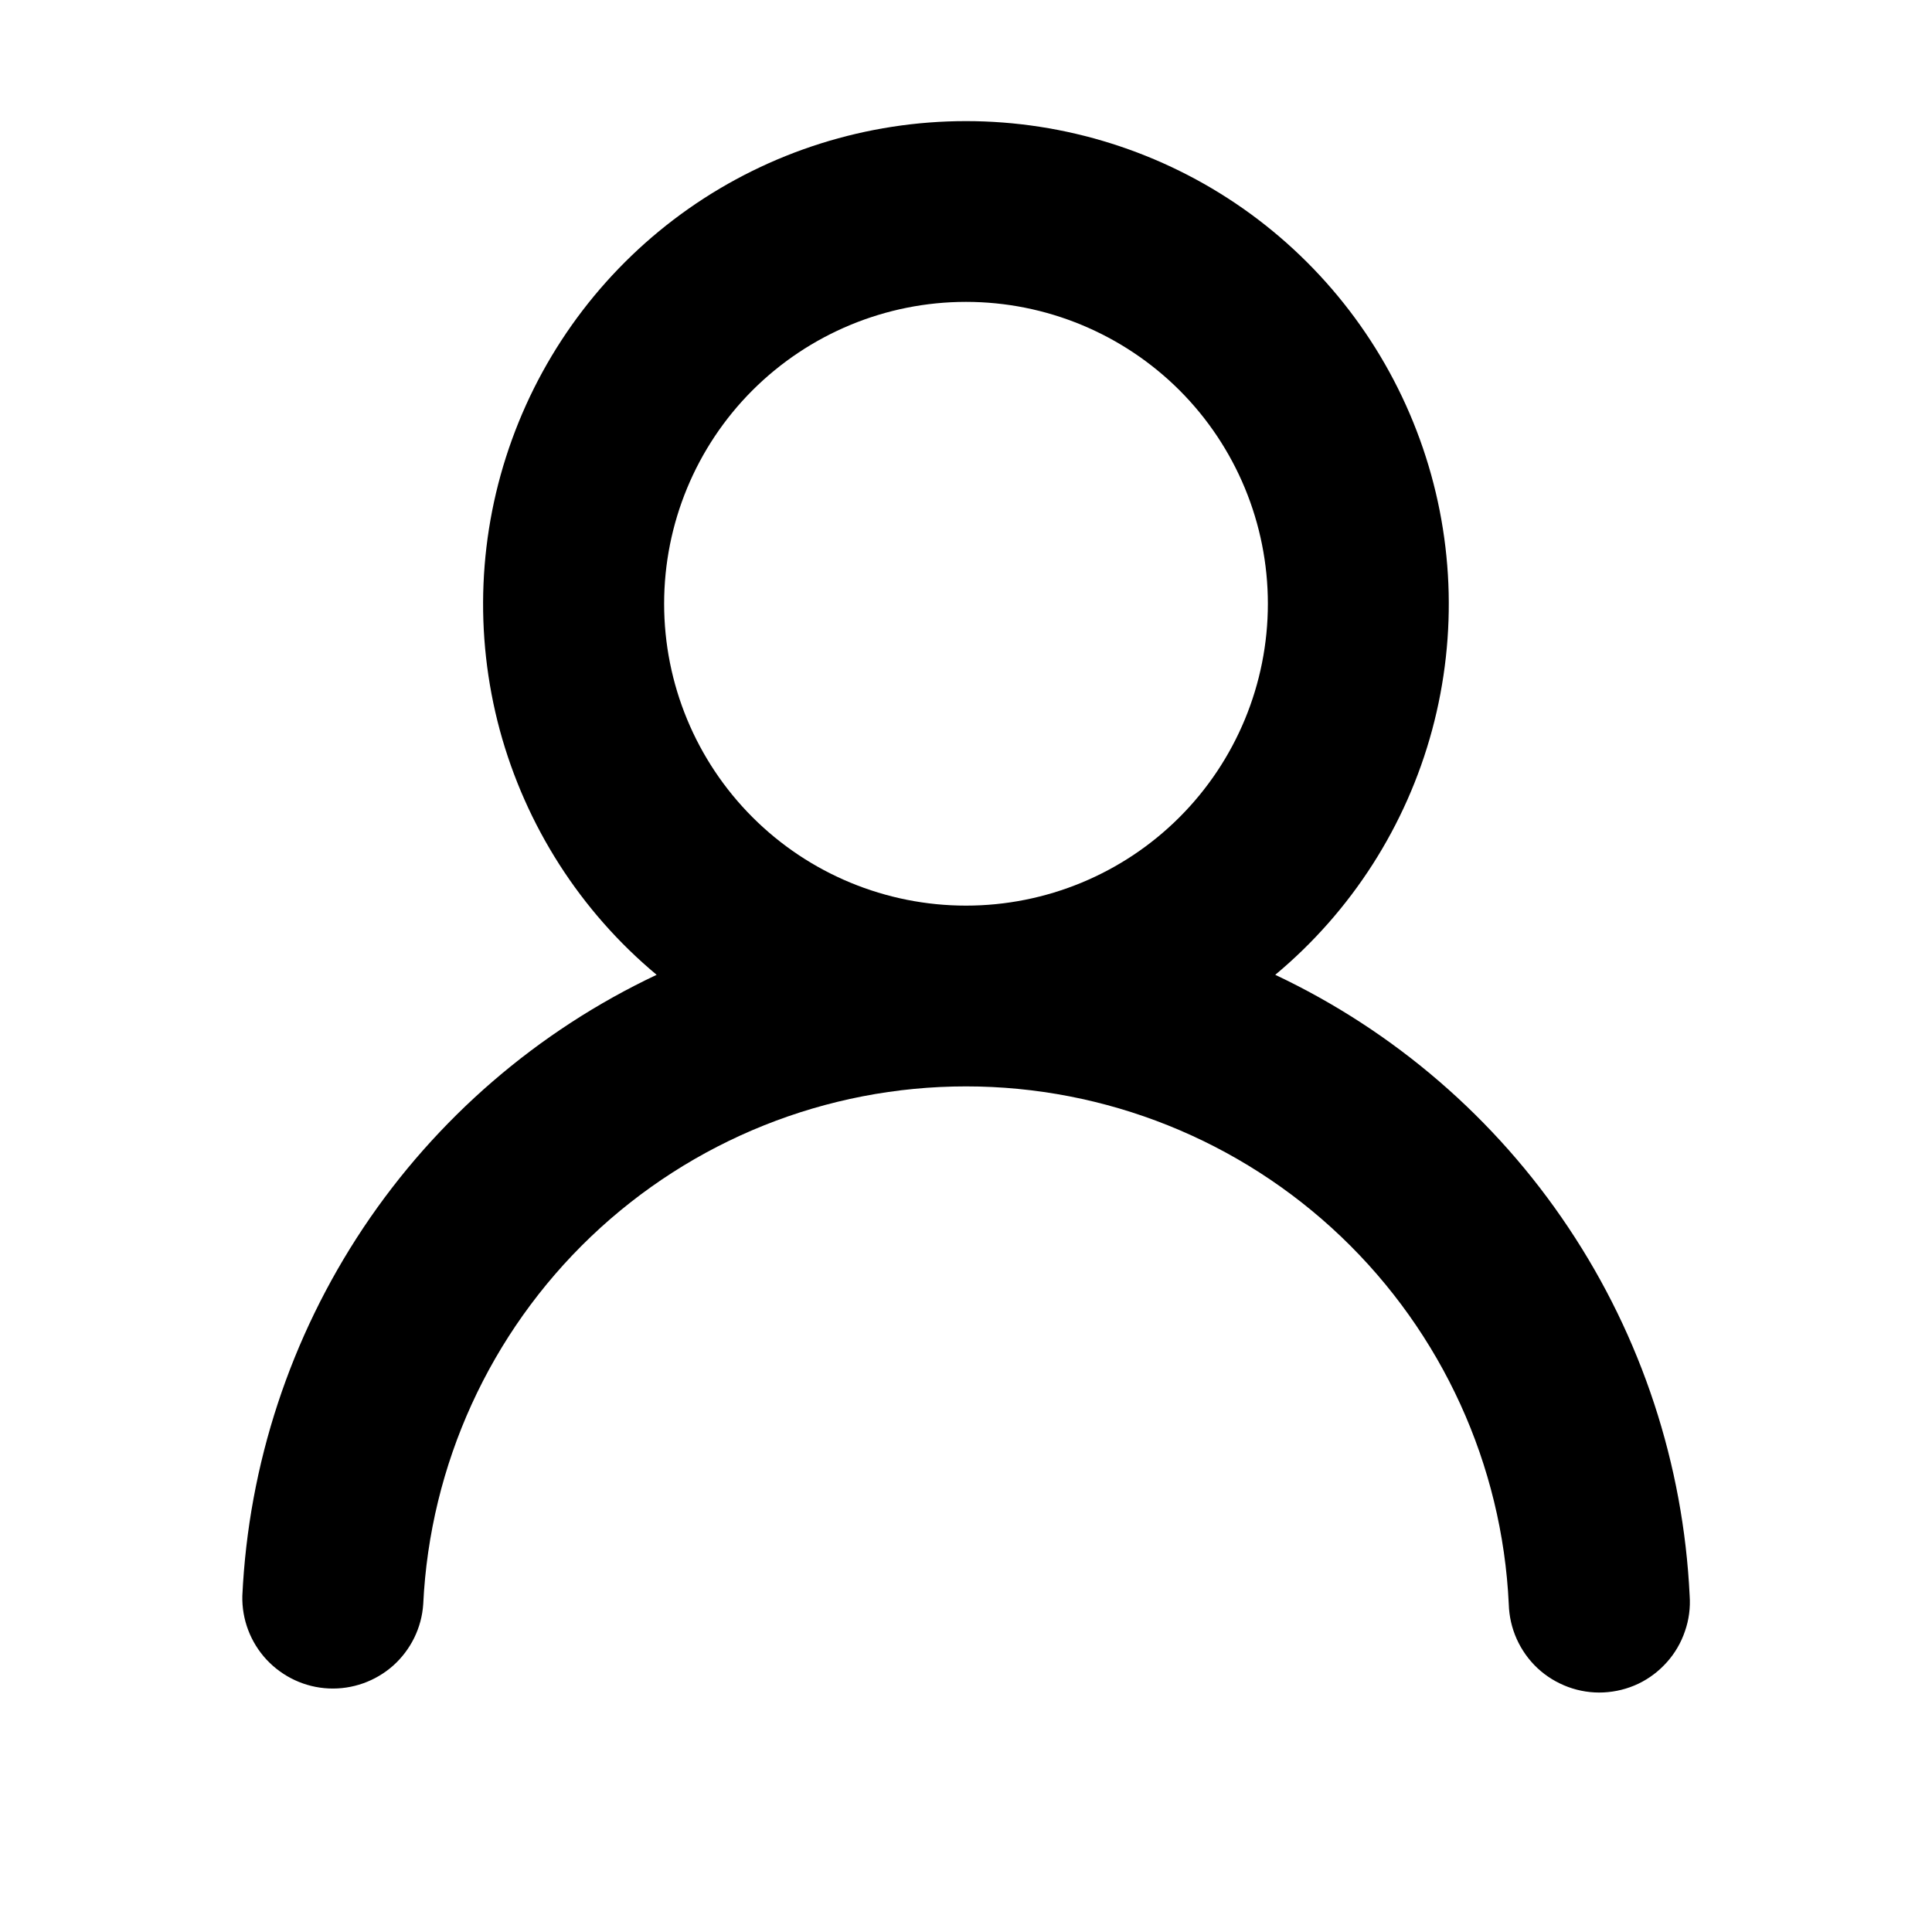
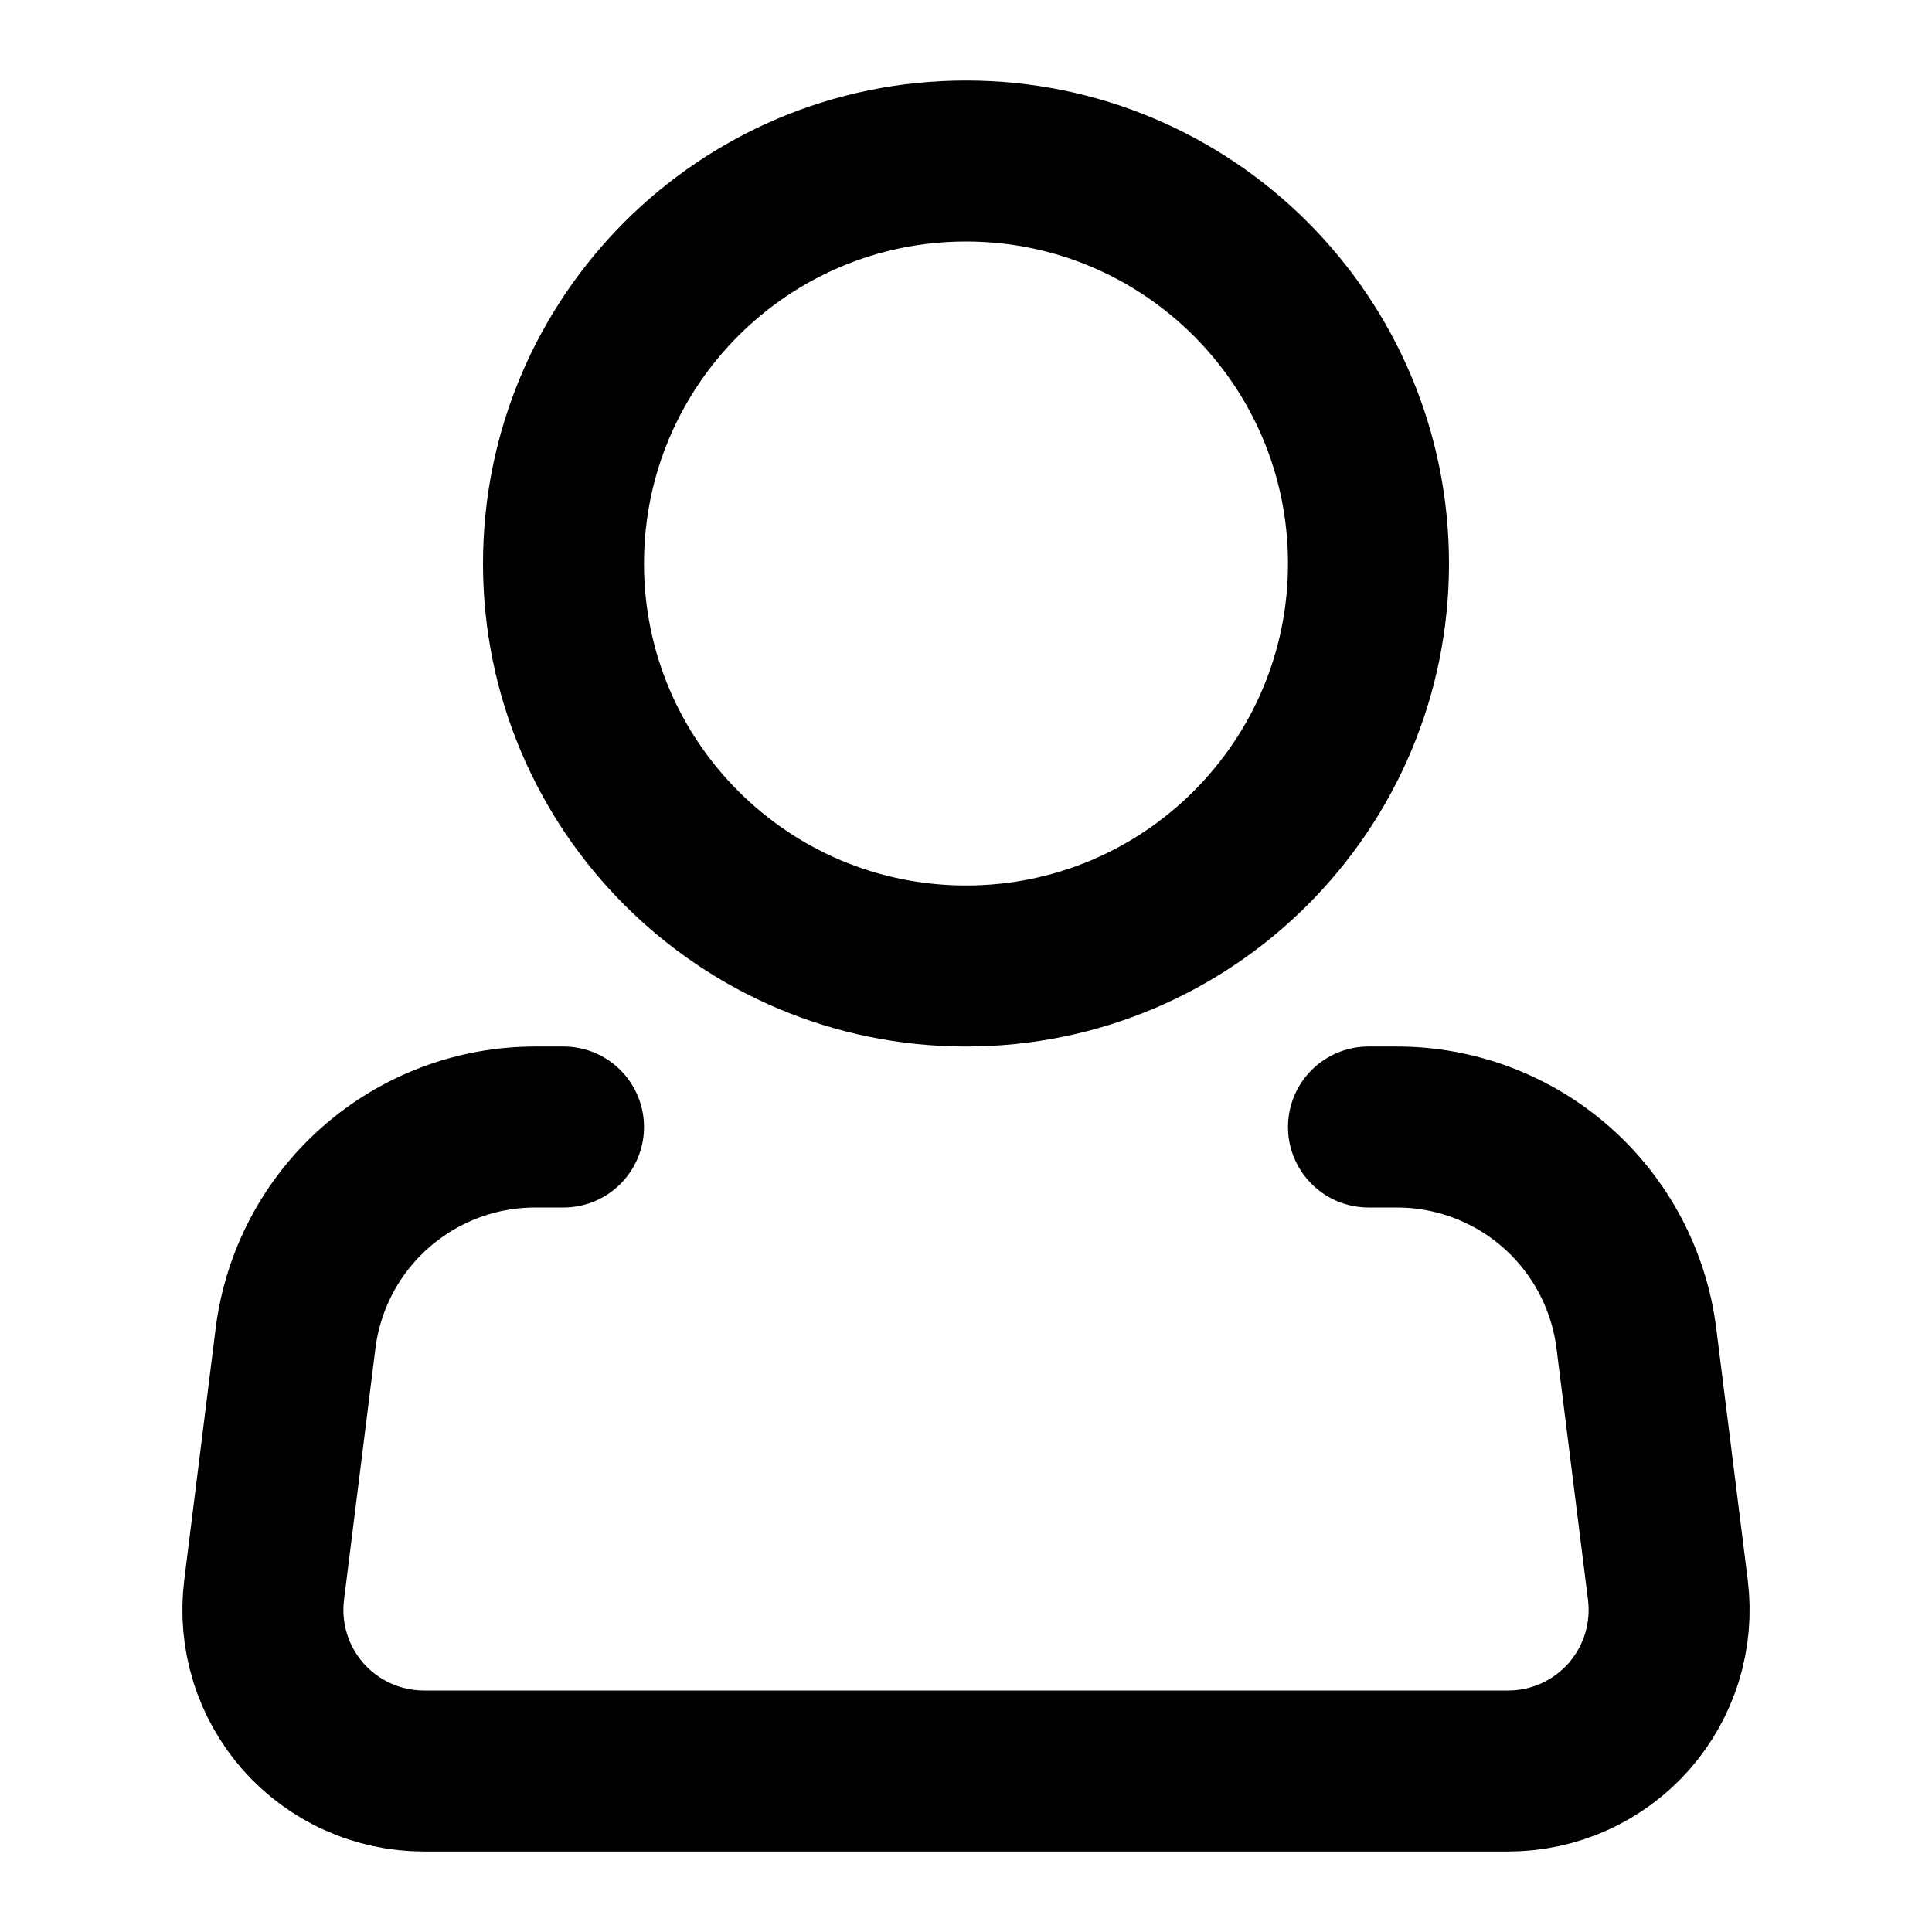
- <svg xmlns="http://www.w3.org/2000/svg" width="16" height="16" viewBox="0 0 16 16" fill="none">
-   <path d="M10.561 8.073C11.546 8.538 12.386 9.262 12.99 10.168C13.595 11.074 13.941 12.127 13.993 13.215C14 13.315 13.987 13.415 13.954 13.509C13.922 13.604 13.871 13.691 13.805 13.765C13.738 13.84 13.658 13.901 13.568 13.944C13.477 13.987 13.38 14.011 13.28 14.016C13.18 14.021 13.08 14.005 12.987 13.971C12.893 13.936 12.807 13.884 12.734 13.816C12.661 13.748 12.602 13.665 12.561 13.574C12.52 13.483 12.498 13.385 12.495 13.285C12.441 12.13 11.943 11.04 11.106 10.241C10.269 9.443 9.157 8.997 8 8.997C6.843 8.997 5.731 9.443 4.894 10.241C4.057 11.04 3.56 12.13 3.505 13.285C3.492 13.481 3.402 13.663 3.256 13.794C3.109 13.924 2.918 13.992 2.722 13.983C2.526 13.974 2.342 13.888 2.208 13.745C2.074 13.601 2.002 13.411 2.007 13.215C2.058 12.127 2.405 11.074 3.009 10.168C3.614 9.262 4.453 8.538 5.438 8.073C4.807 7.547 4.354 6.839 4.139 6.046C3.925 5.252 3.96 4.412 4.24 3.64C4.52 2.867 5.031 2.2 5.703 1.728C6.376 1.256 7.178 1.003 8 1.003C8.821 1.003 9.623 1.256 10.296 1.728C10.968 2.2 11.479 2.867 11.759 3.64C12.039 4.412 12.074 5.252 11.86 6.046C11.646 6.839 11.192 7.547 10.561 8.073ZM10.5 5C10.5 4.337 10.237 3.701 9.768 3.232C9.299 2.764 8.663 2.5 8 2.5C7.337 2.5 6.701 2.764 6.232 3.232C5.763 3.701 5.5 4.337 5.5 5C5.5 5.663 5.763 6.299 6.232 6.768C6.701 7.237 7.337 7.5 8 7.5C8.663 7.5 9.299 7.237 9.768 6.768C10.237 6.299 10.5 5.663 10.5 5Z" fill="black" />
+ <svg xmlns="http://www.w3.org/2000/svg" width="24" height="24" viewBox="0 0 24 24" fill="none">
+   <path d="M12 12C14.761 12 17 9.761 17 7C17 4.239 14.761 2 12 2C9.239 2 7 4.239 7 7C7 9.761 9.239 12 12 12Z" stroke="black" stroke-width="2" />
+   <path d="M17 14H17.352C18.083 14 18.789 14.267 19.337 14.751C19.885 15.235 20.237 15.903 20.328 16.628L20.719 19.752C20.754 20.033 20.729 20.319 20.645 20.59C20.562 20.861 20.421 21.111 20.234 21.324C20.046 21.536 19.815 21.707 19.557 21.823C19.298 21.94 19.018 22 18.734 22H5.266C4.982 22 4.702 21.94 4.444 21.823C4.185 21.707 3.954 21.536 3.766 21.324C3.579 21.111 3.438 20.861 3.355 20.59C3.271 20.319 3.246 20.033 3.281 19.752L3.671 16.628C3.762 15.902 4.114 15.235 4.663 14.751C5.211 14.267 5.918 14 6.649 14H7" stroke="black" stroke-width="2" stroke-linecap="round" stroke-linejoin="round" />
</svg>
